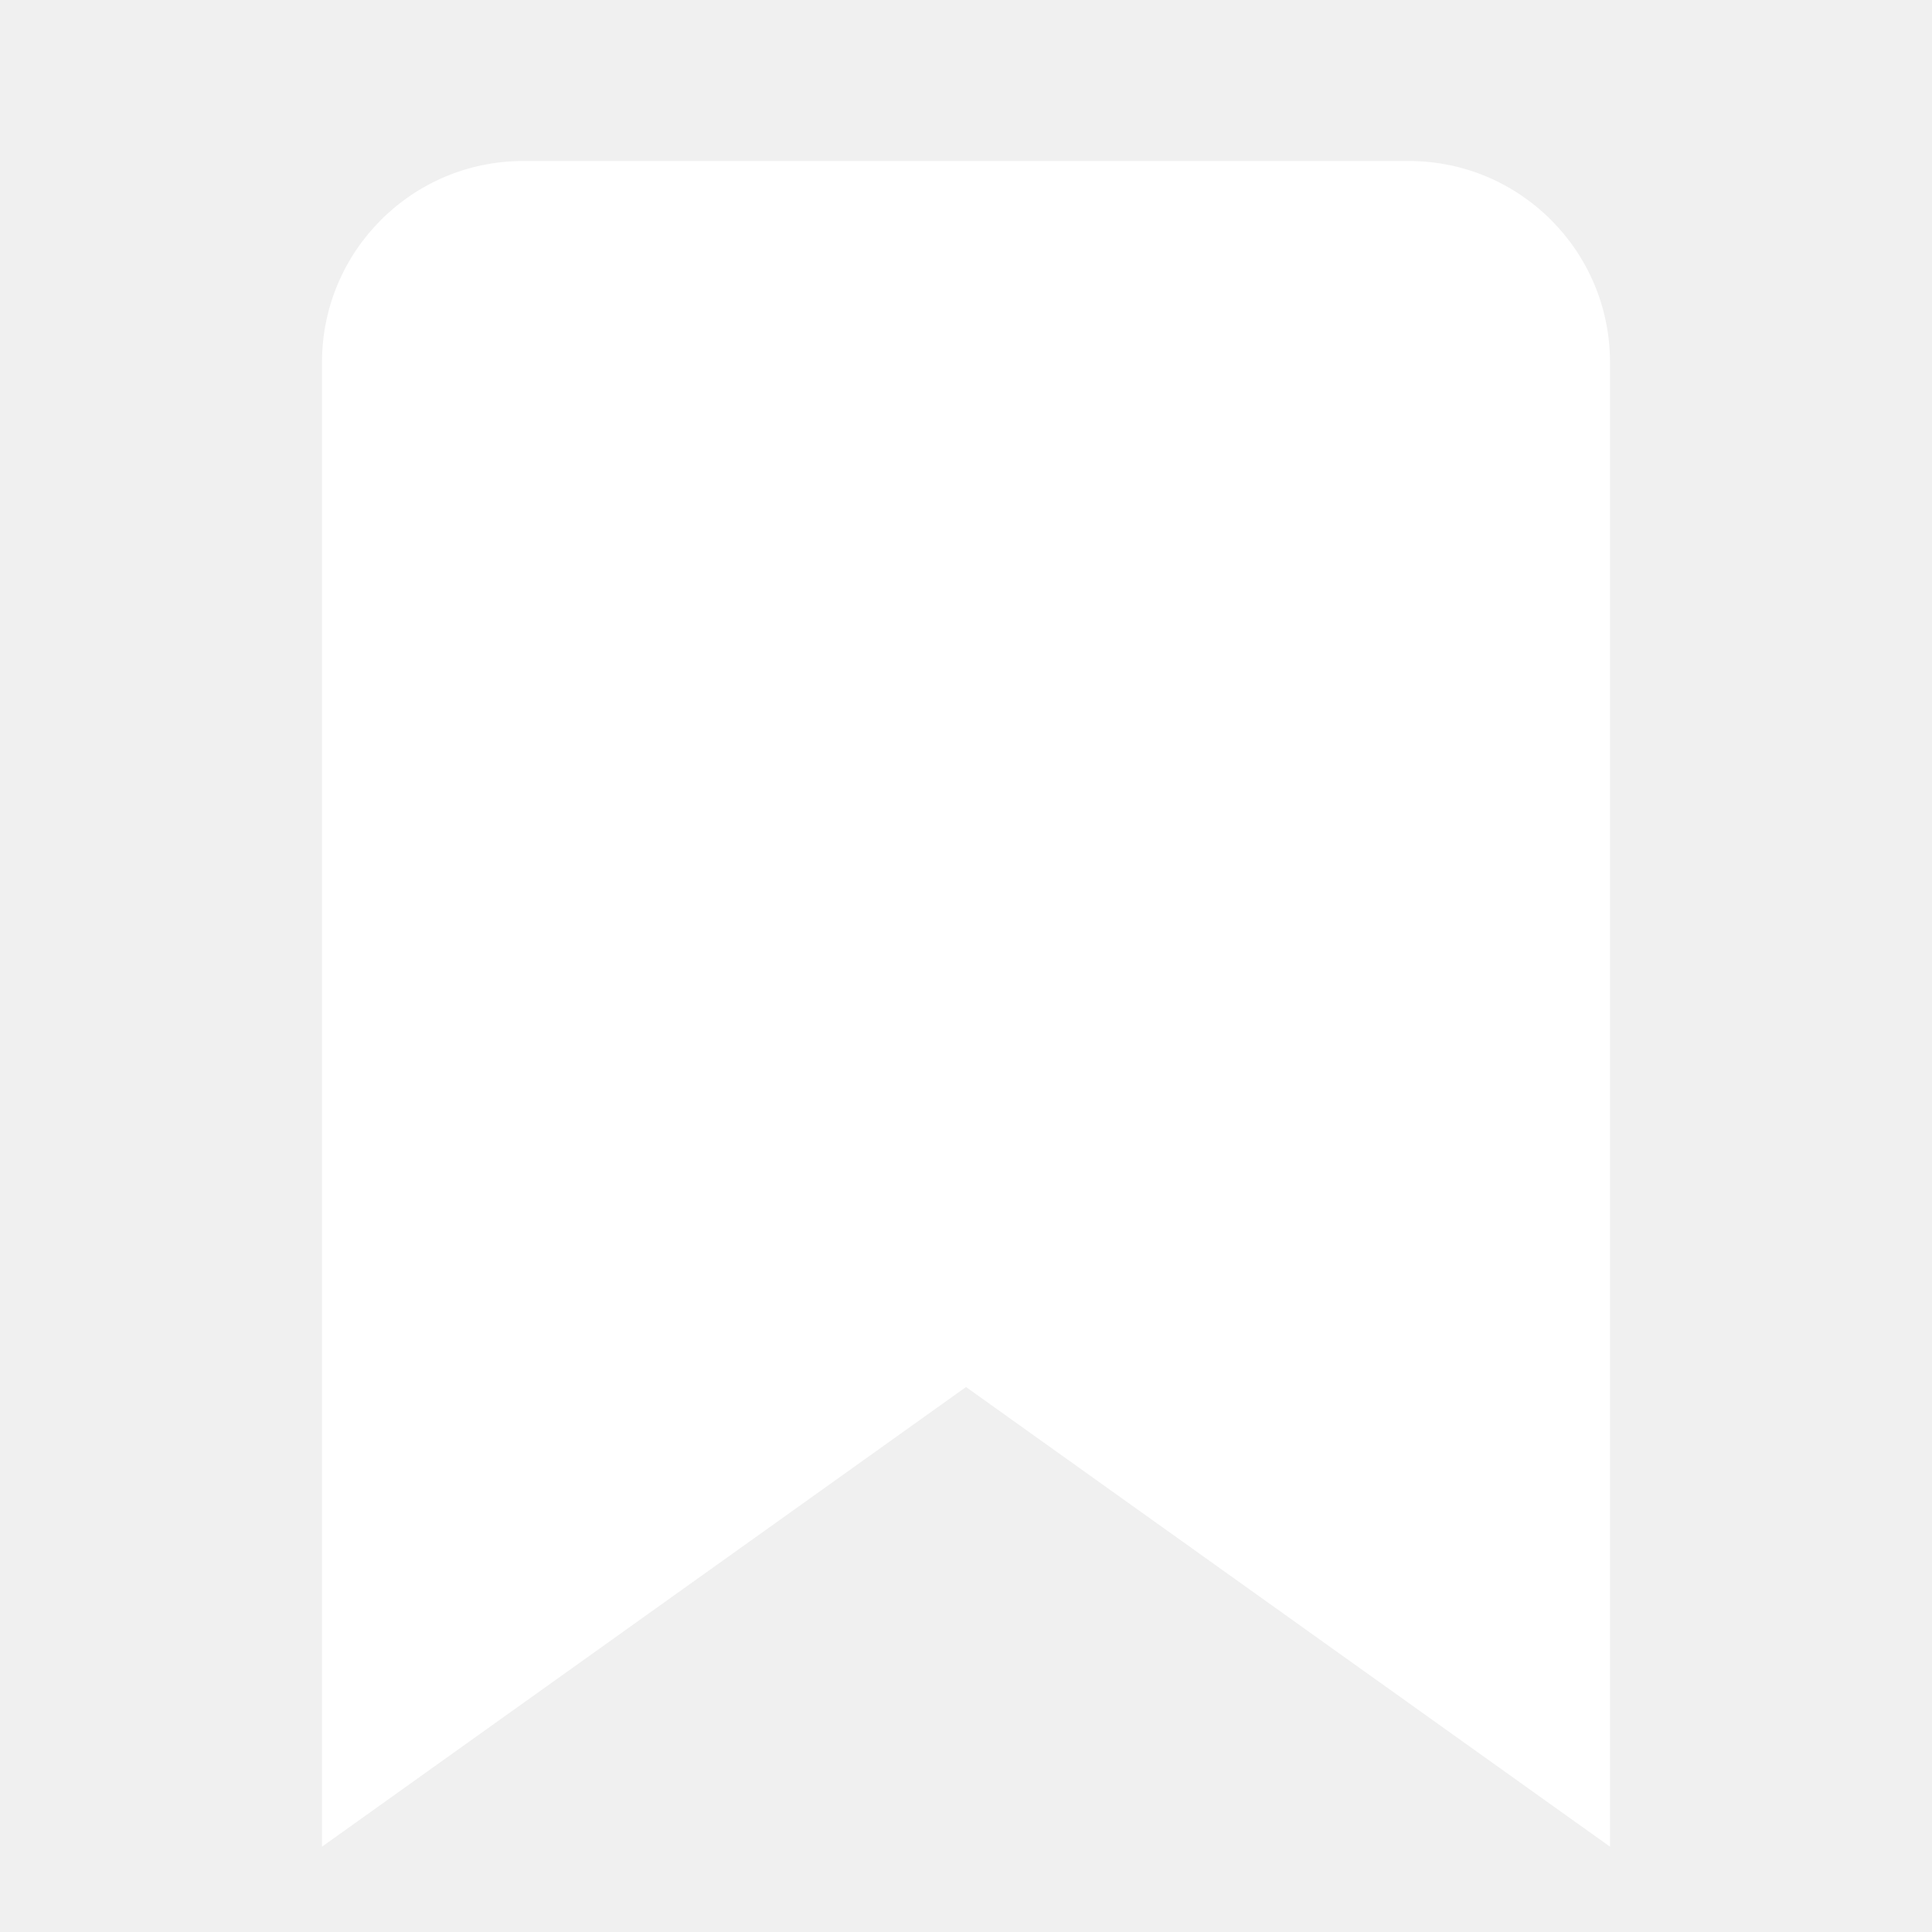
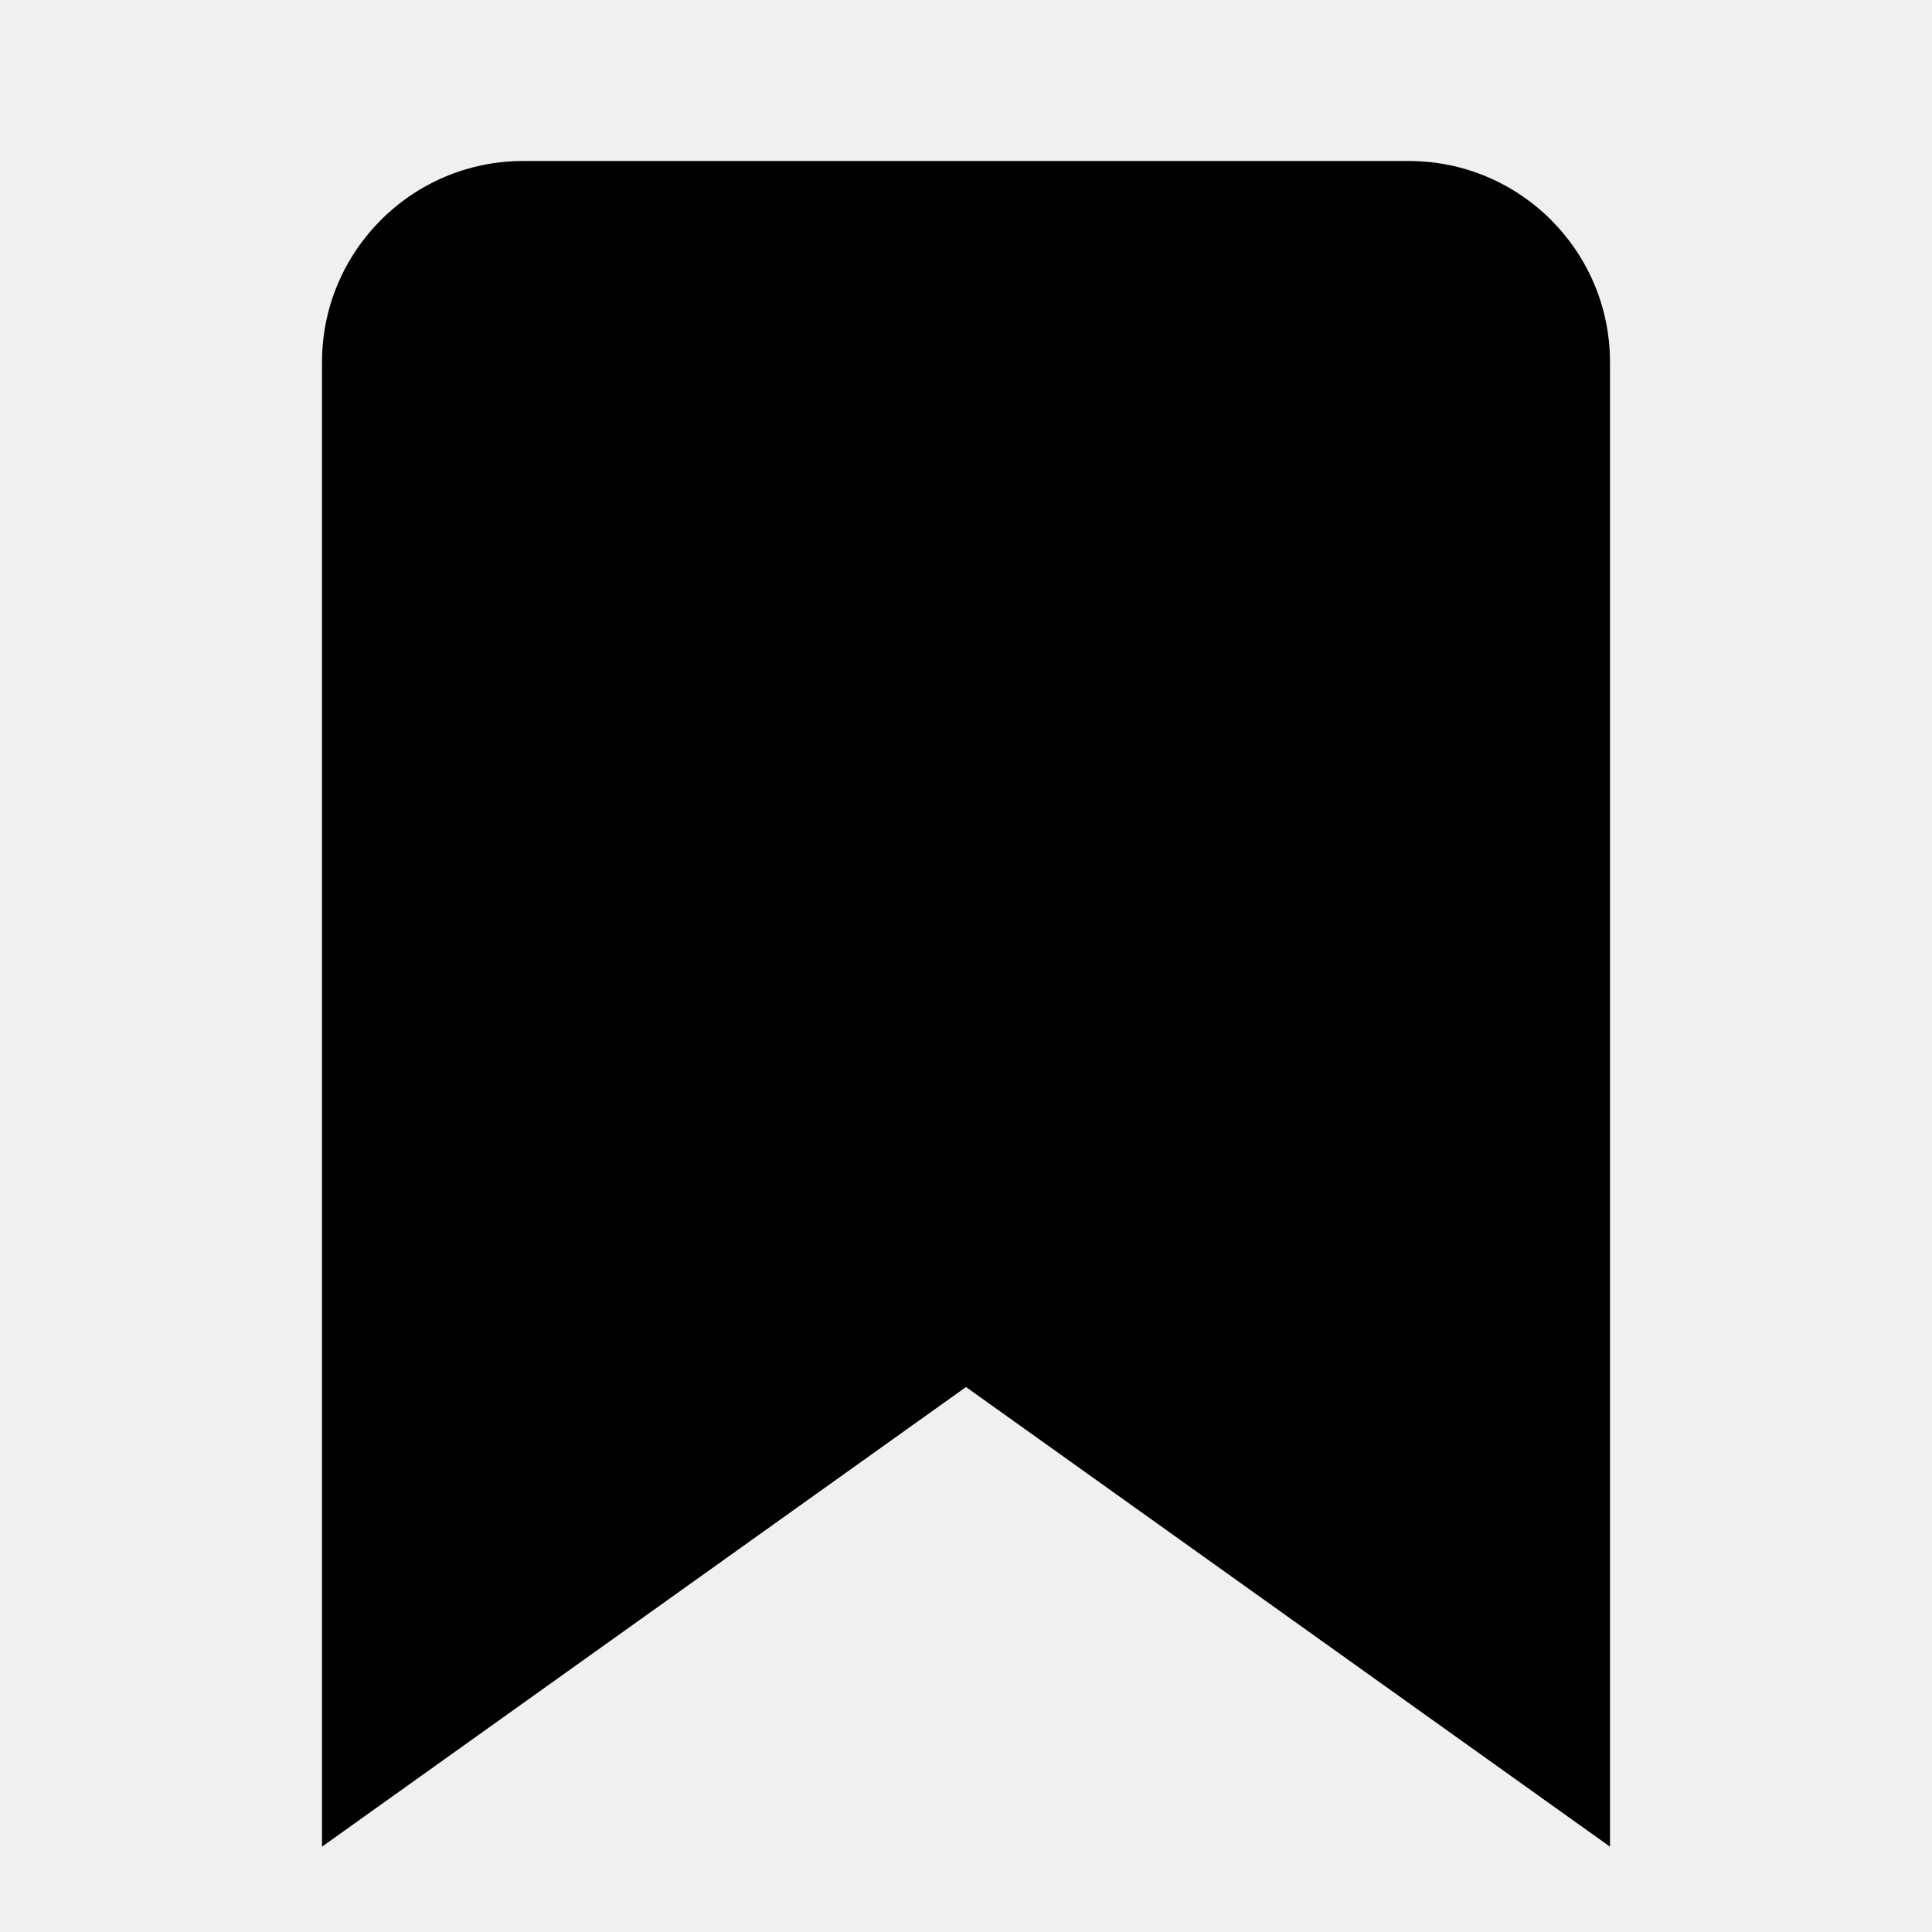
<svg viewBox="0 0 24 24" aria-hidden="true" class="r-4qtqp9 r-yyyyoo r-dnmrzs r-bnwqim r-1plcrui r-lrvibr r-18jsvk2 r-lwhw9o r-cnnz9e">
  <g>
-     <path fill="#fff" d="M4 4.5C4 3.12 5.119 2 6.5 2h11C18.881 2 20 3.12 20 4.5v18.44l-8-5.71-8 5.71V4.5z" />
+     <path fill="currentColor" d="M4 4.5C4 3.12 5.119 2 6.5 2h11C18.881 2 20 3.12 20 4.5v18.44l-8-5.71-8 5.71V4.5z" />
  </g>
</svg>
